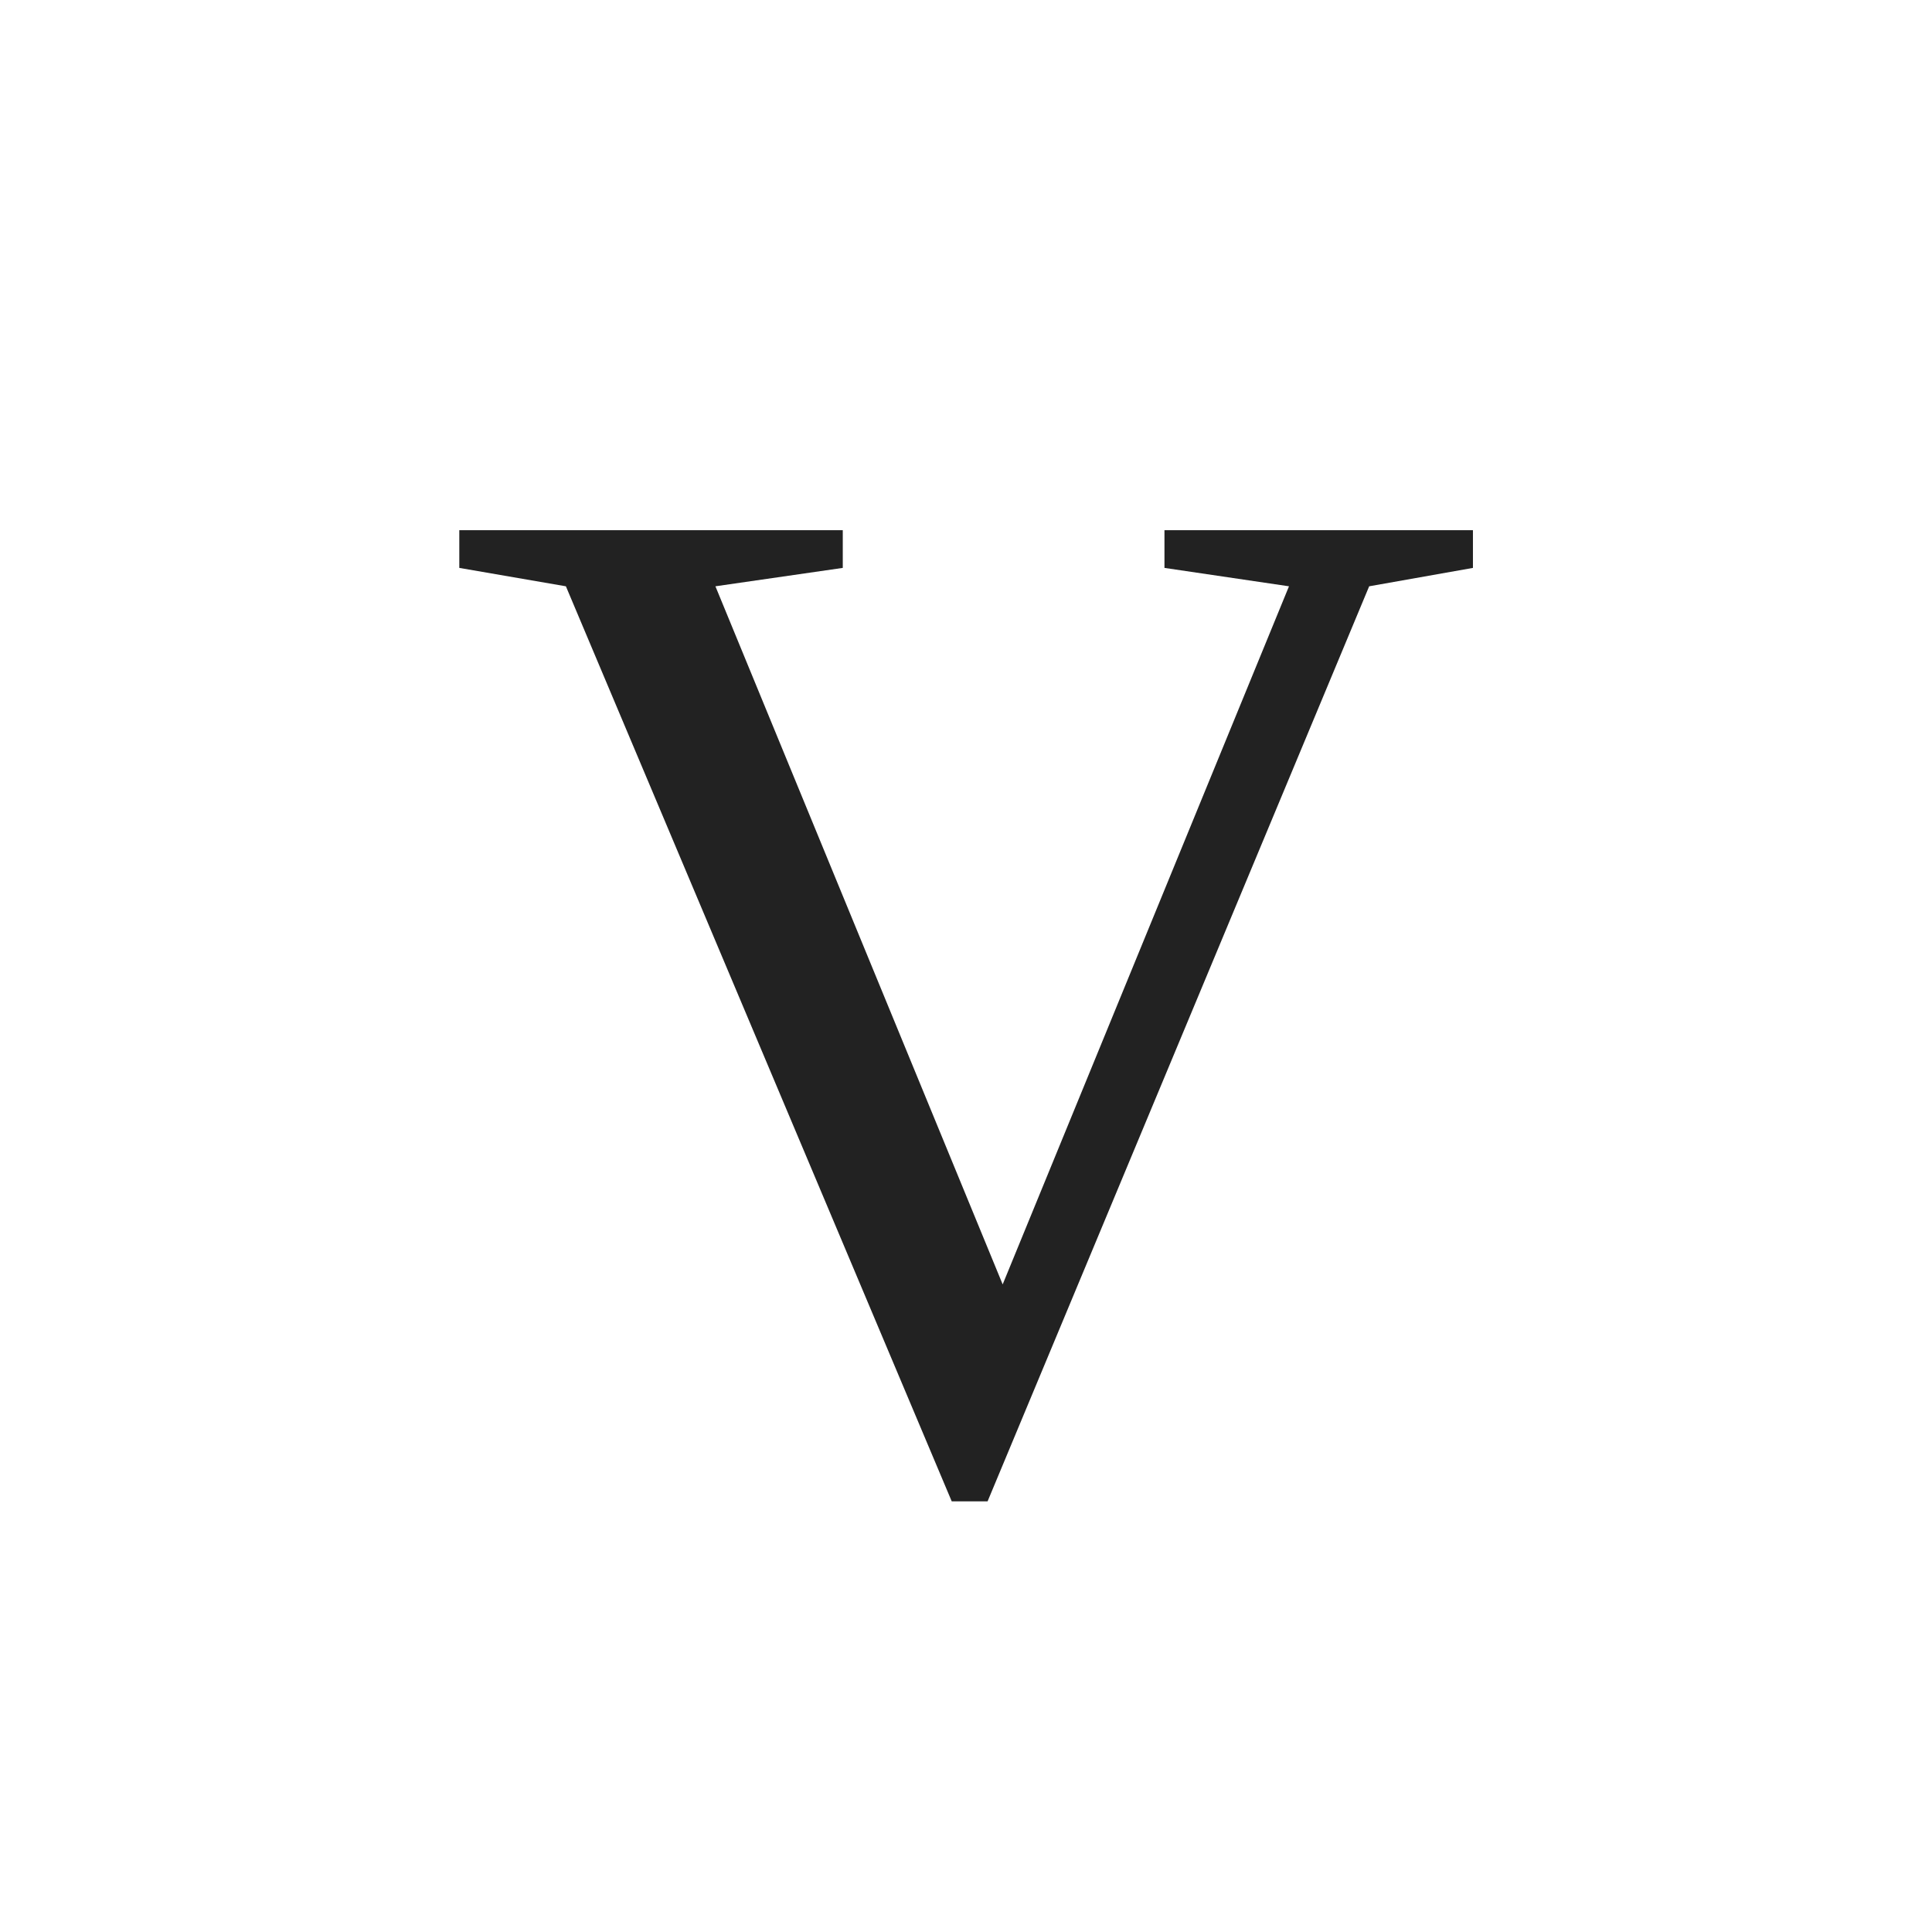
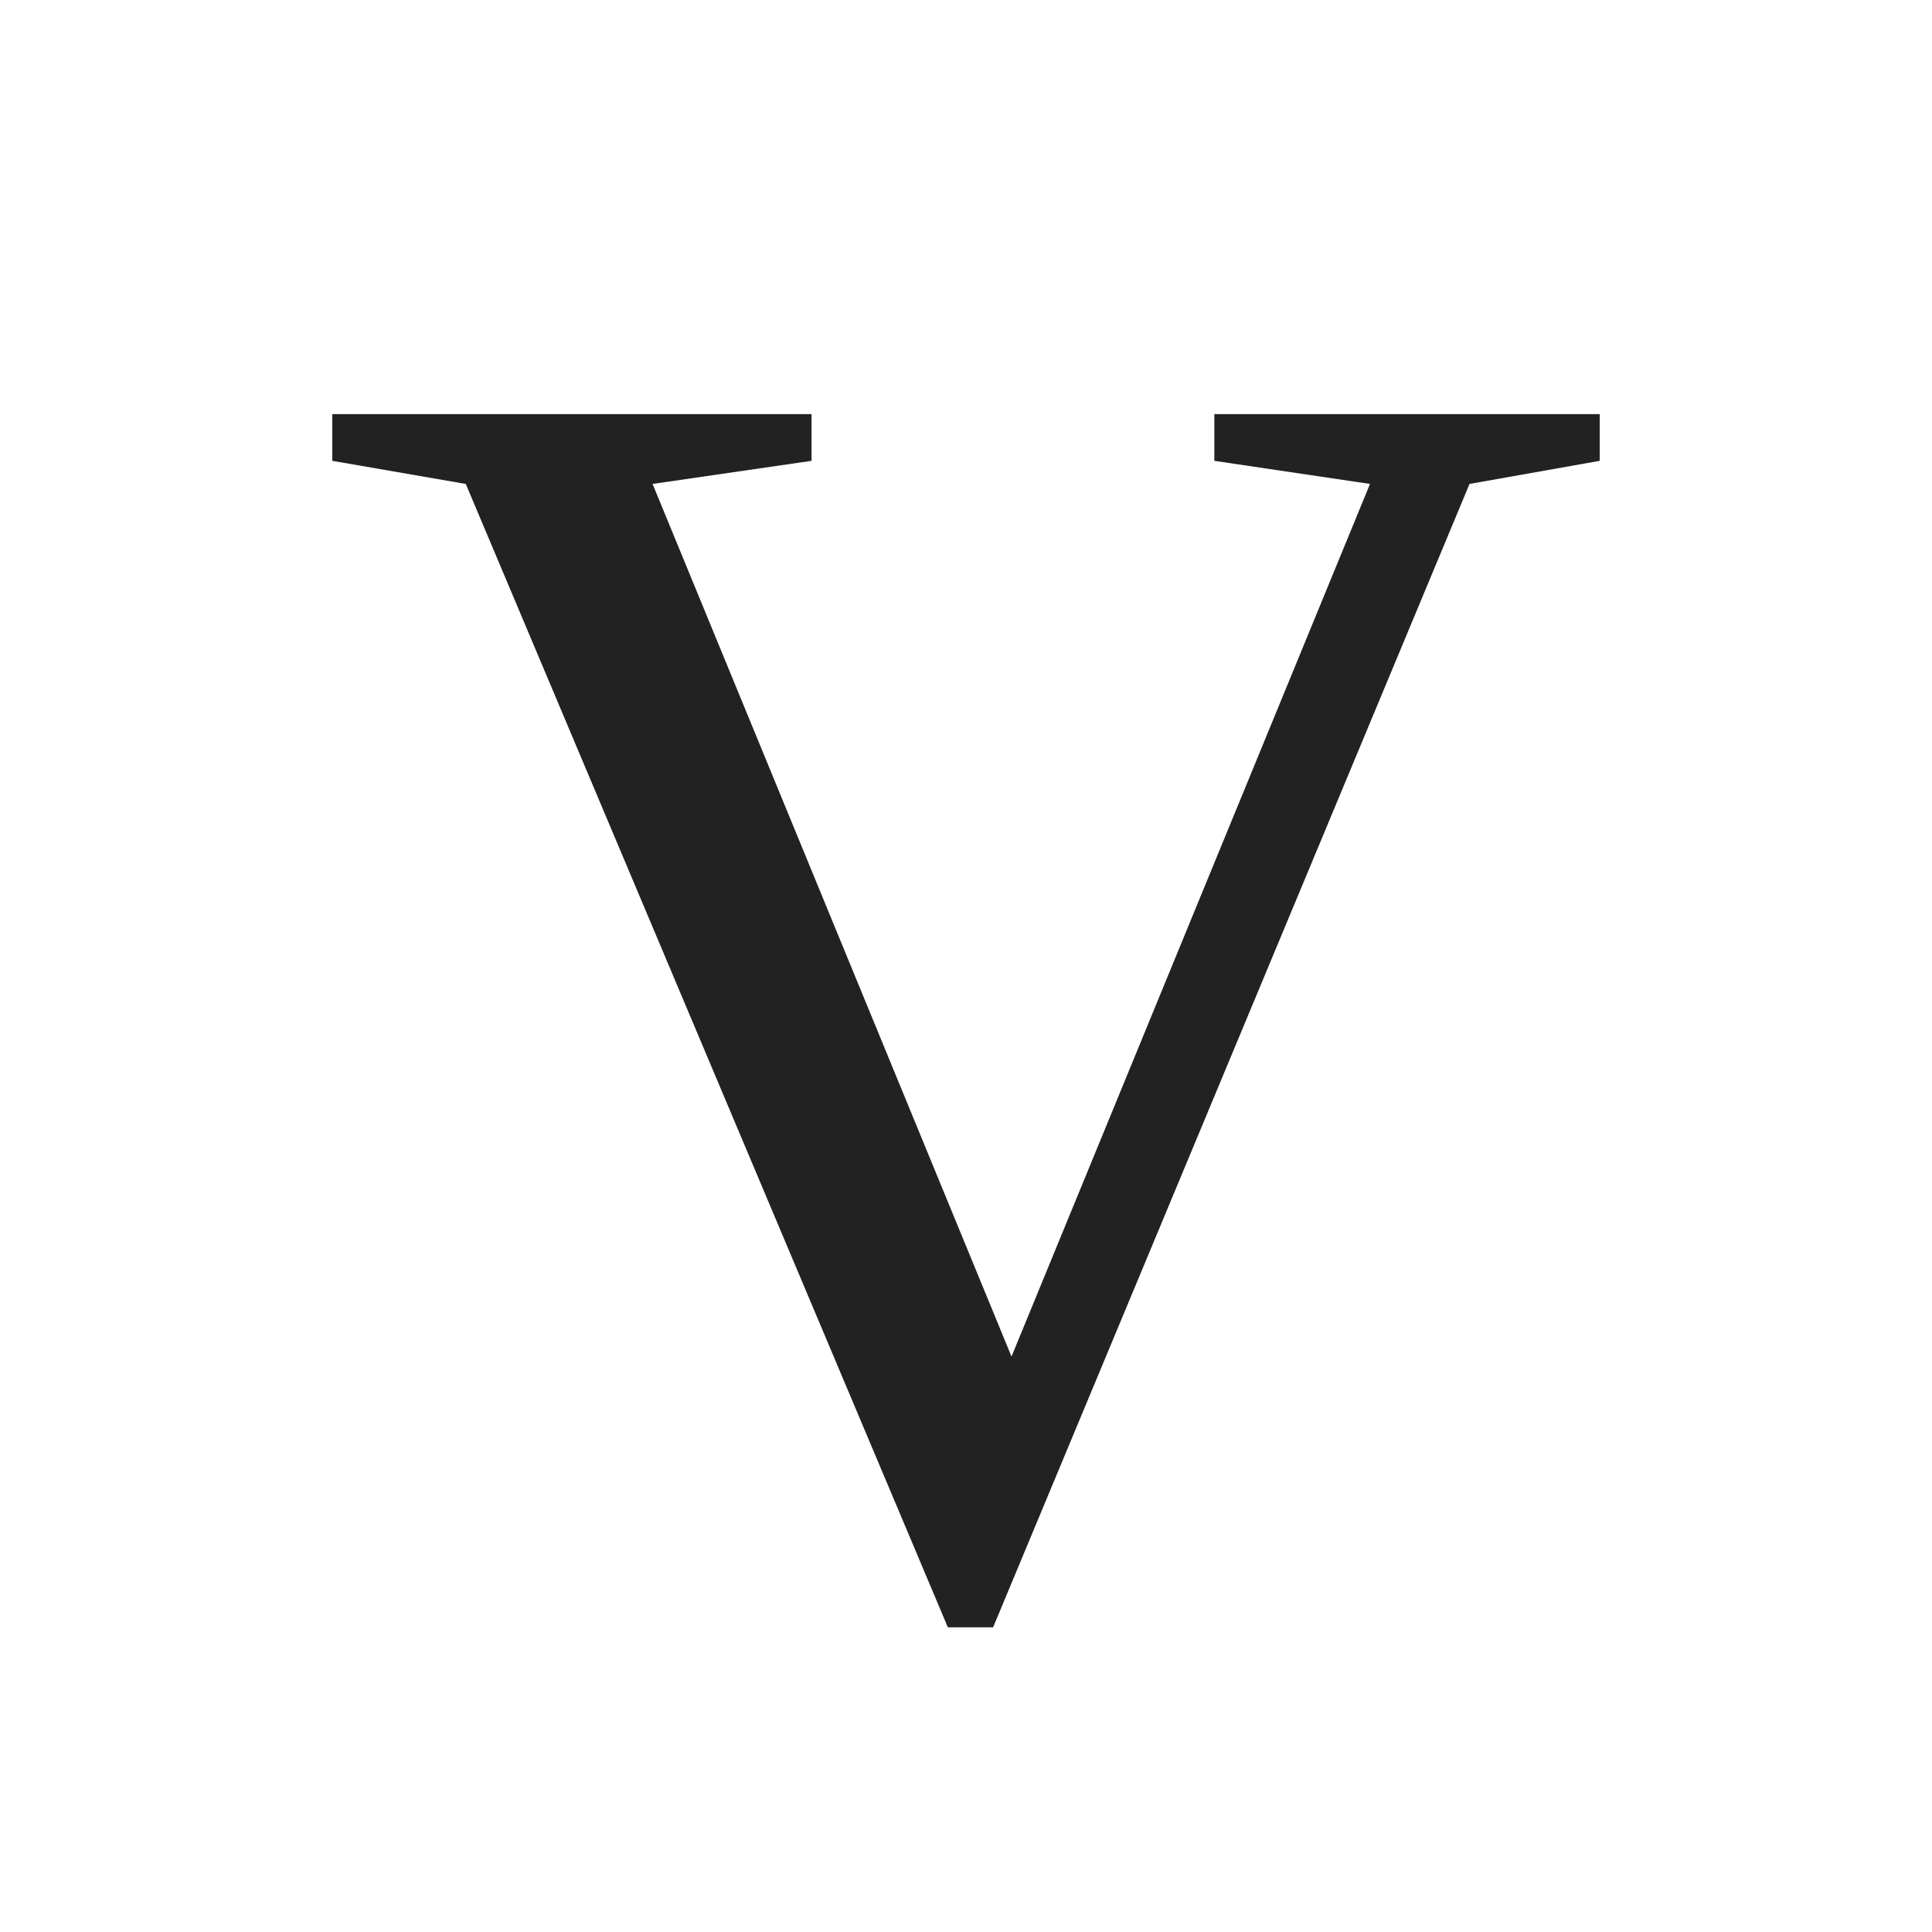
<svg xmlns="http://www.w3.org/2000/svg" viewBox="0 0 64 64">
  <style>
    .background { fill: #ffffff; }
    .letter { fill: #222222; }
    @media (prefers-color-scheme: dark) {
      .background { fill: #121212; }
      .letter { fill: #e5e5e5; }
    }
  </style>
  <rect class="background" width="64" height="64" />
-   <text x="32" y="49" text-anchor="middle" font-family="Georgia, 'Times New Roman', serif" font-size="48" class="letter">V</text>
+   <text x="32" y="53" text-anchor="middle" font-family="Georgia, 'Times New Roman', serif" font-size="60" font-weight="normal" class="letter">V</text>
</svg>
